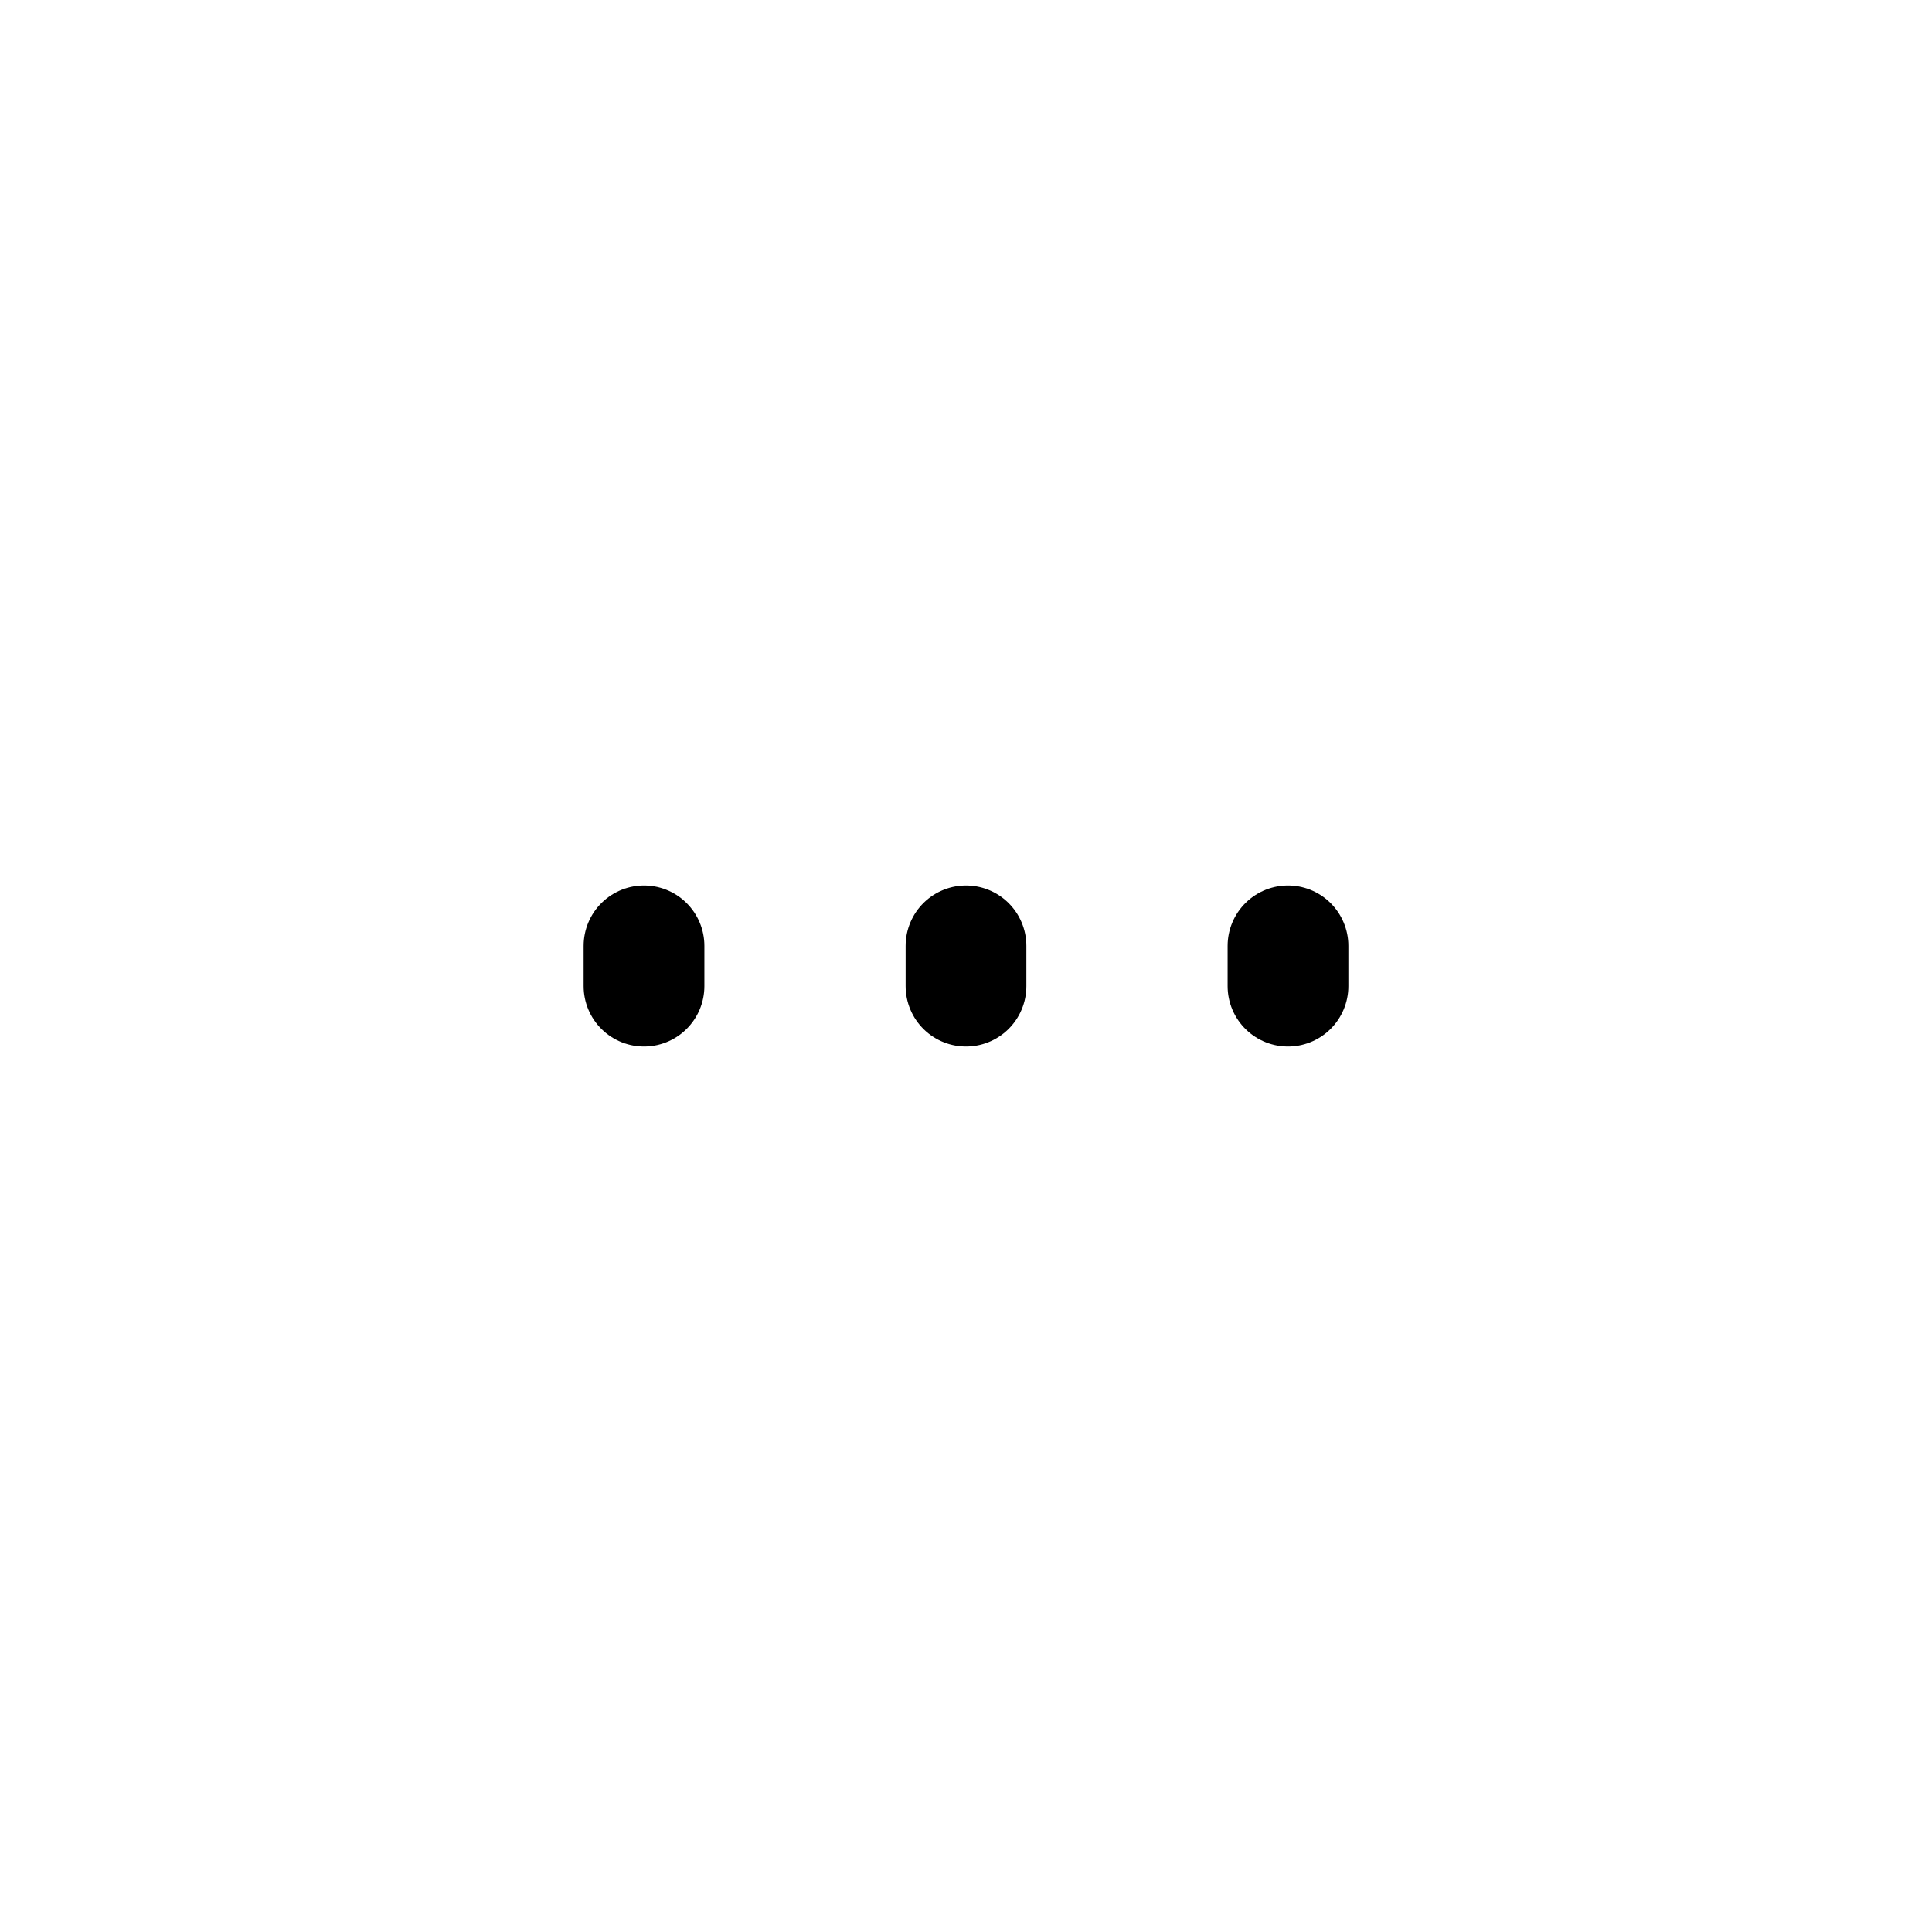
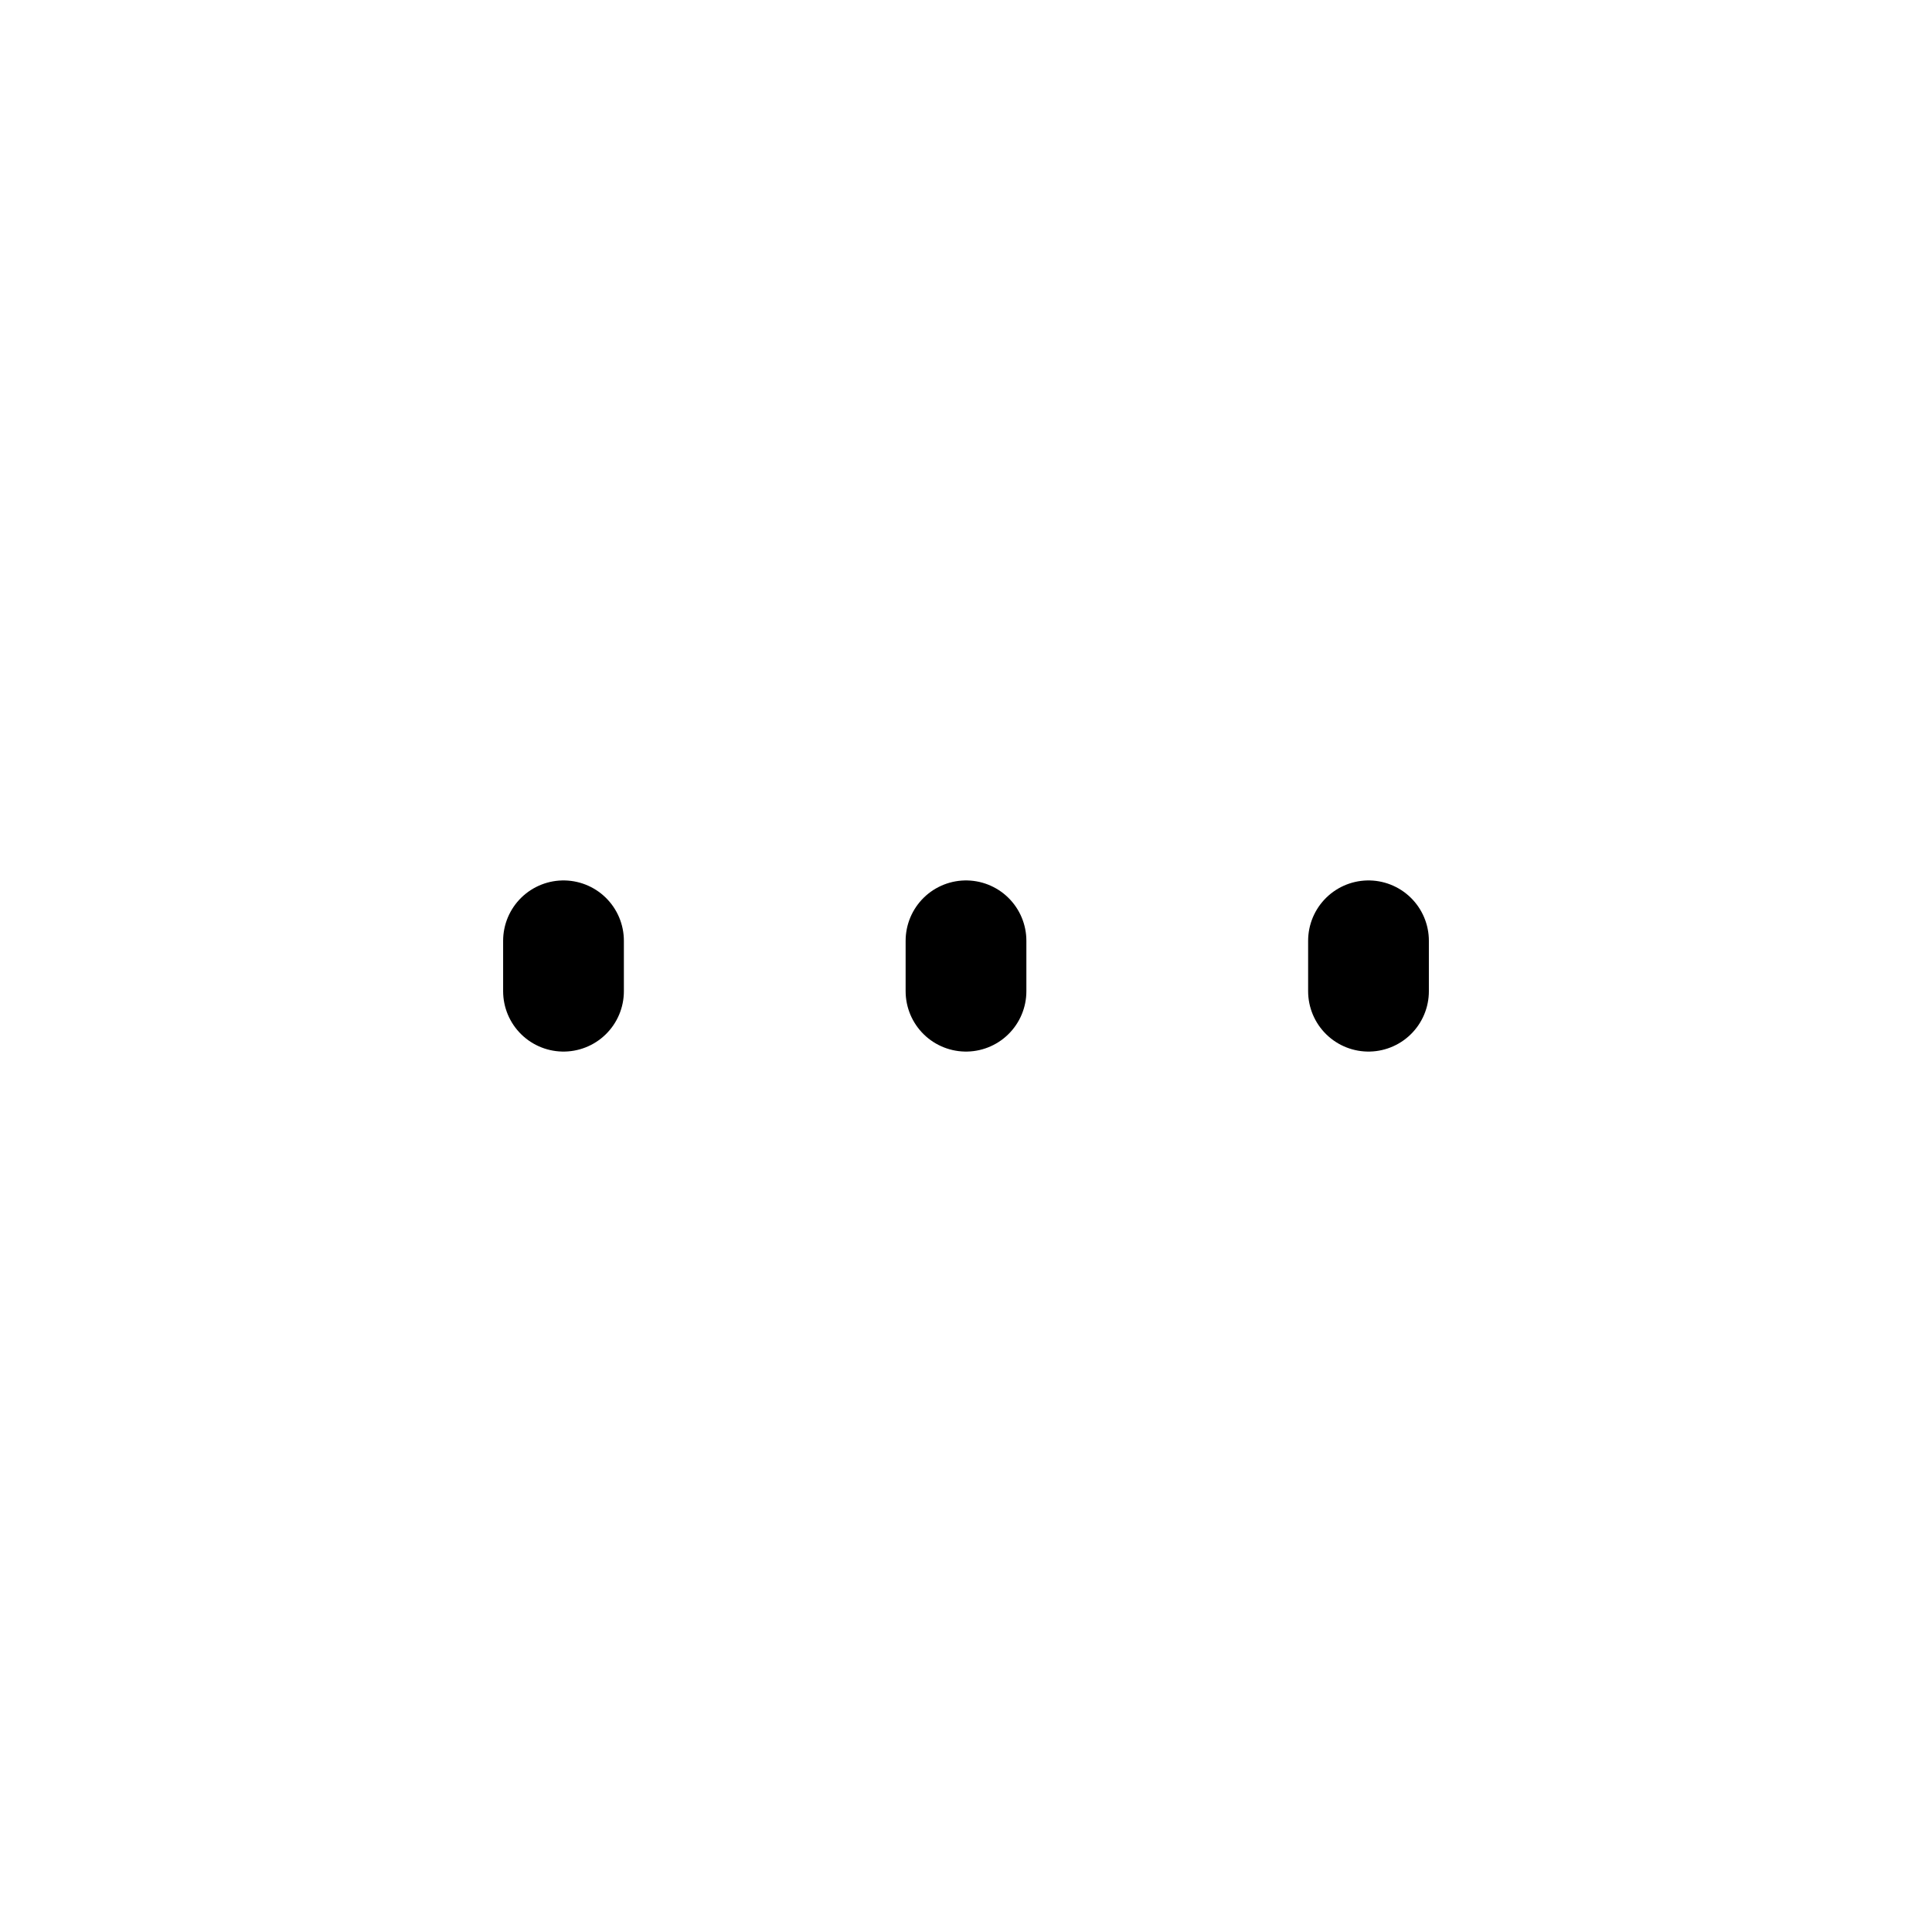
<svg xmlns="http://www.w3.org/2000/svg" width="24" height="24" fill="none" viewBox="0 0 24 24" stroke-width="1.5" stroke="currentColor" stroke-linecap="round" stroke-linejoin="round">
-   <path d="M12 12.25v-.5m4 .5v-.5m-8 .5v-.5" />
+   <path d="M12 12.313v-.626m5 .626v-.626m-10 .626v-.626" />
</svg>
